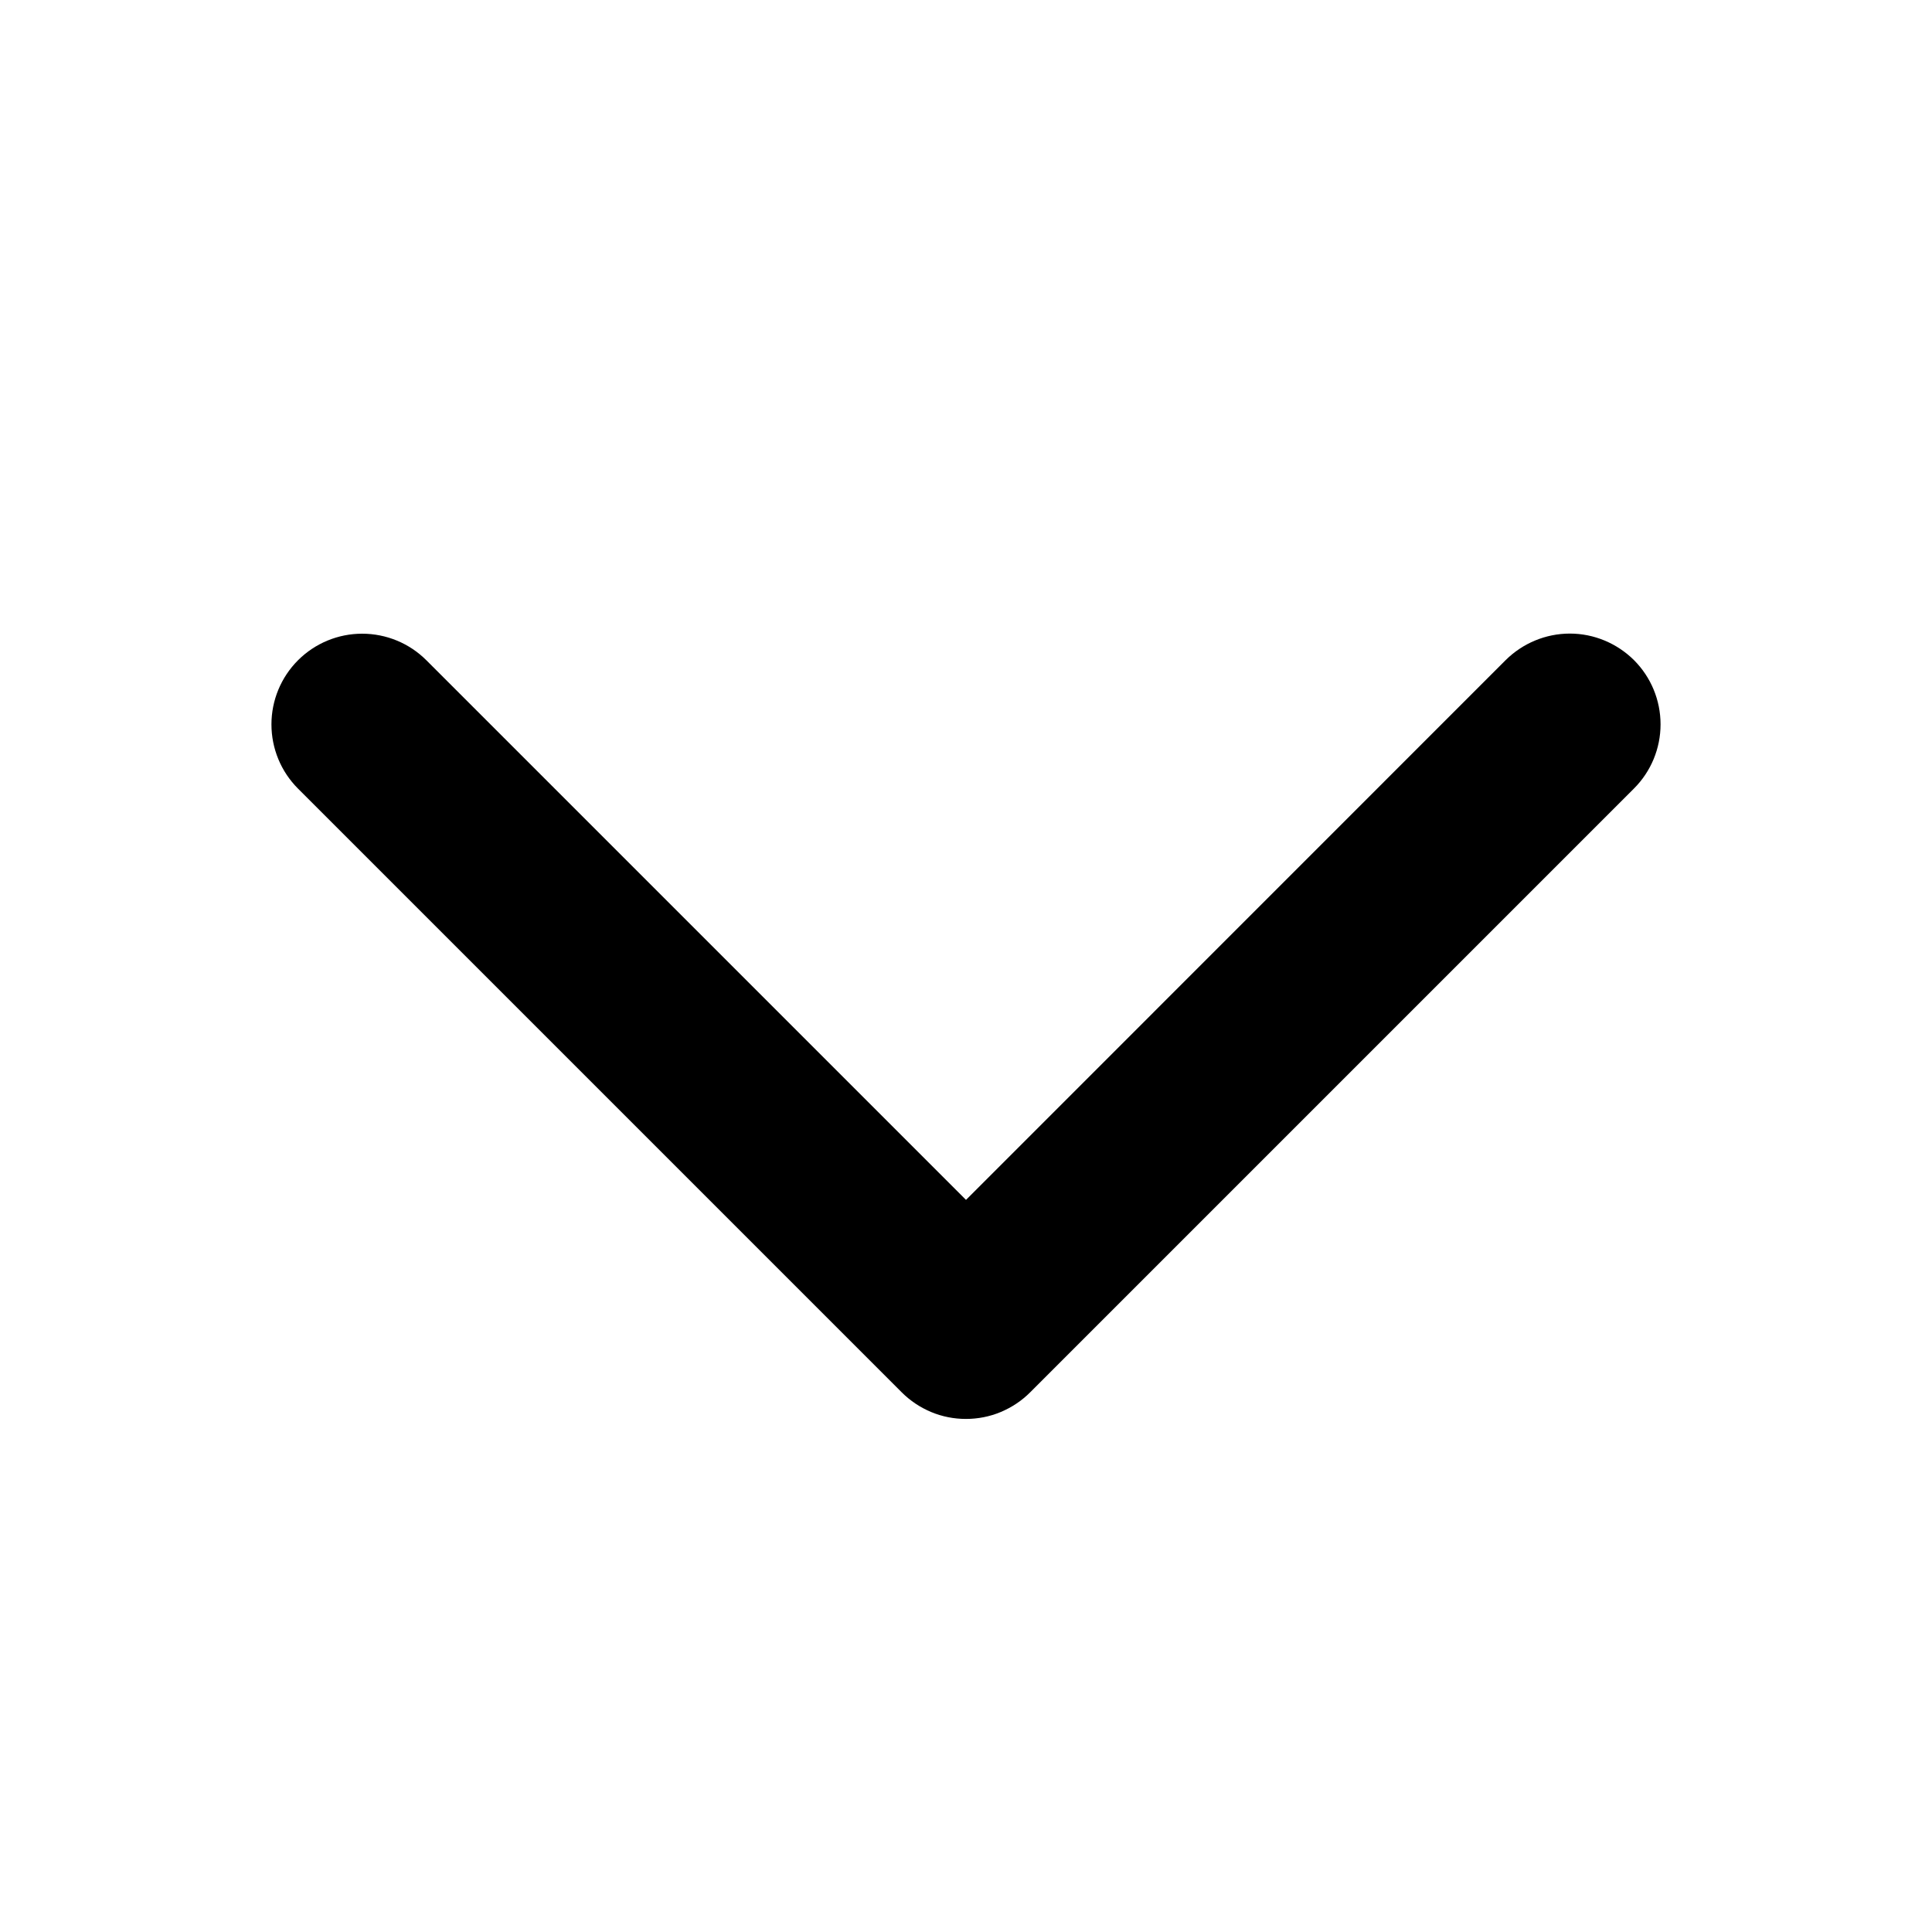
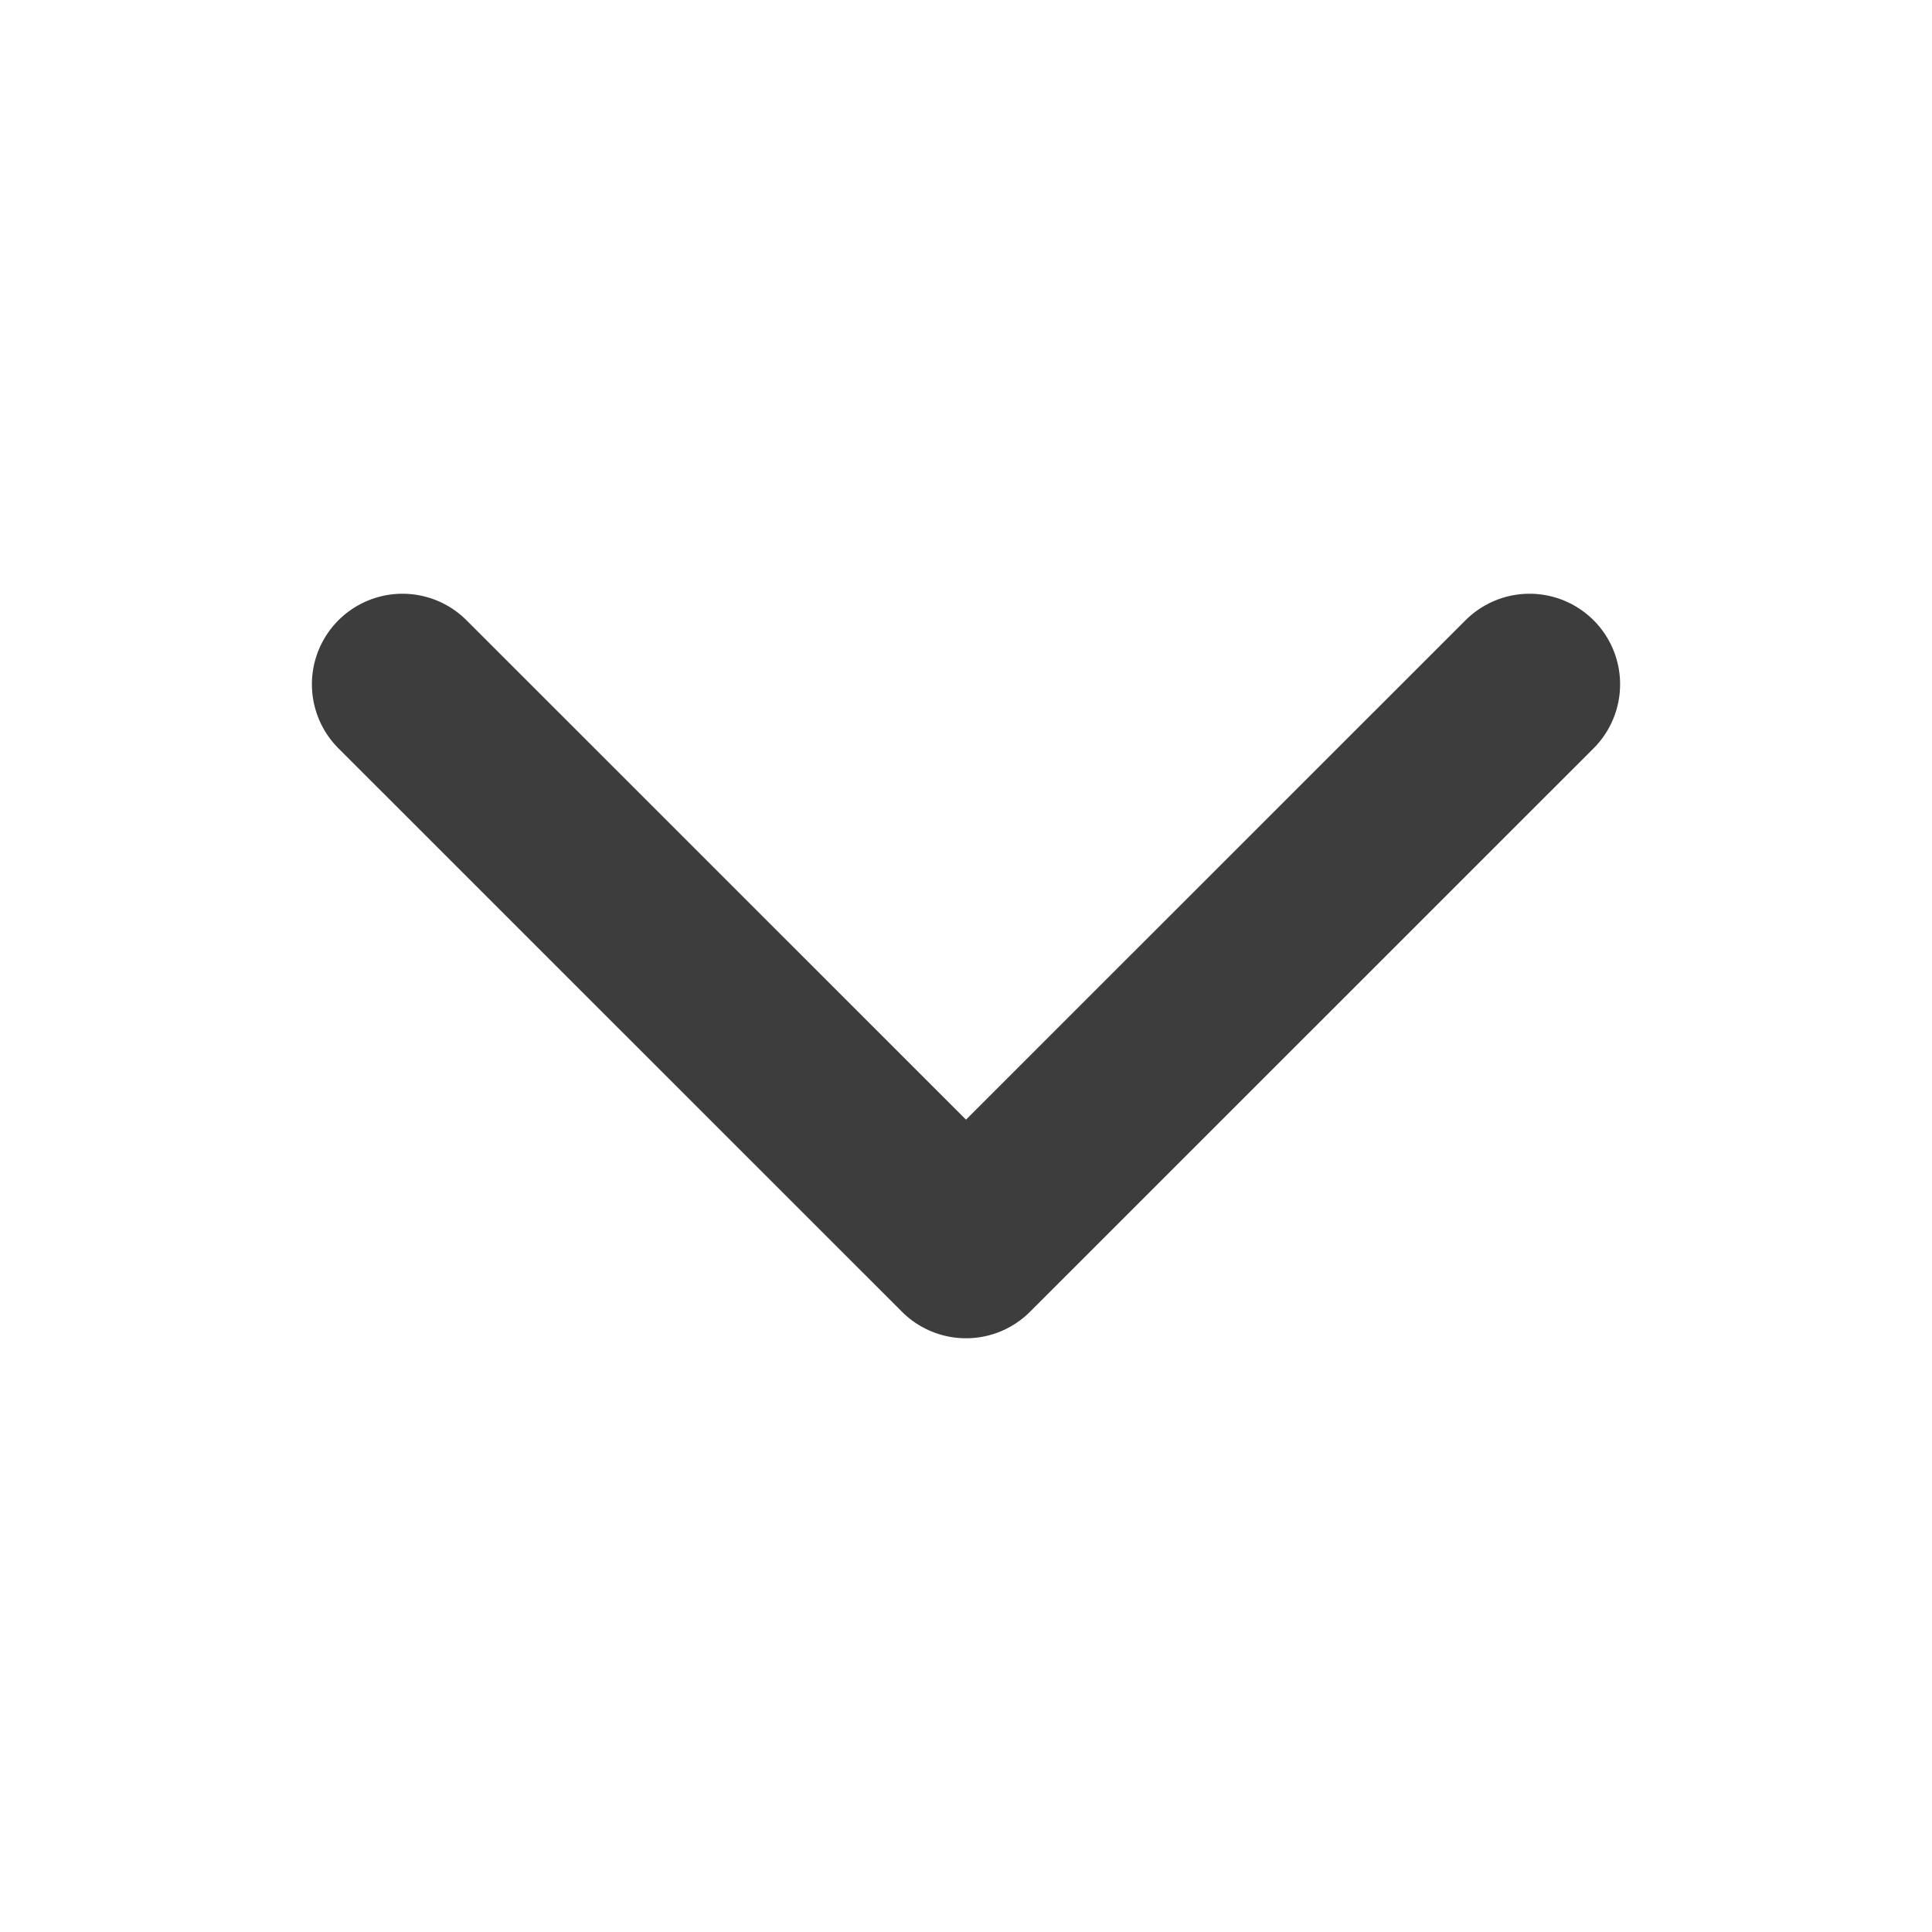
<svg xmlns="http://www.w3.org/2000/svg" width="16" height="16" viewBox="0 0 16 16" fill="none">
-   <path d="M13.531 6.531L8.531 11.531C8.461 11.601 8.378 11.656 8.287 11.694C8.196 11.732 8.098 11.751 7.999 11.751C7.901 11.751 7.803 11.732 7.712 11.694C7.621 11.656 7.538 11.601 7.468 11.531L2.468 6.531C2.327 6.39 2.248 6.199 2.248 5.999C2.248 5.8 2.327 5.609 2.468 5.468C2.609 5.327 2.8 5.248 2.999 5.248C3.199 5.248 3.39 5.327 3.531 5.468L8 9.937L12.469 5.467C12.61 5.327 12.801 5.247 13.001 5.247C13.2 5.247 13.391 5.327 13.532 5.467C13.673 5.608 13.752 5.799 13.752 5.999C13.752 6.198 13.673 6.389 13.532 6.53L13.531 6.531Z" fill="black" />
+   <path d="M12.667 5.667L8 10.333L3.333 5.667" stroke="#3D3D3D" stroke-width="1.5" stroke-linecap="round" stroke-linejoin="round" />
</svg>
